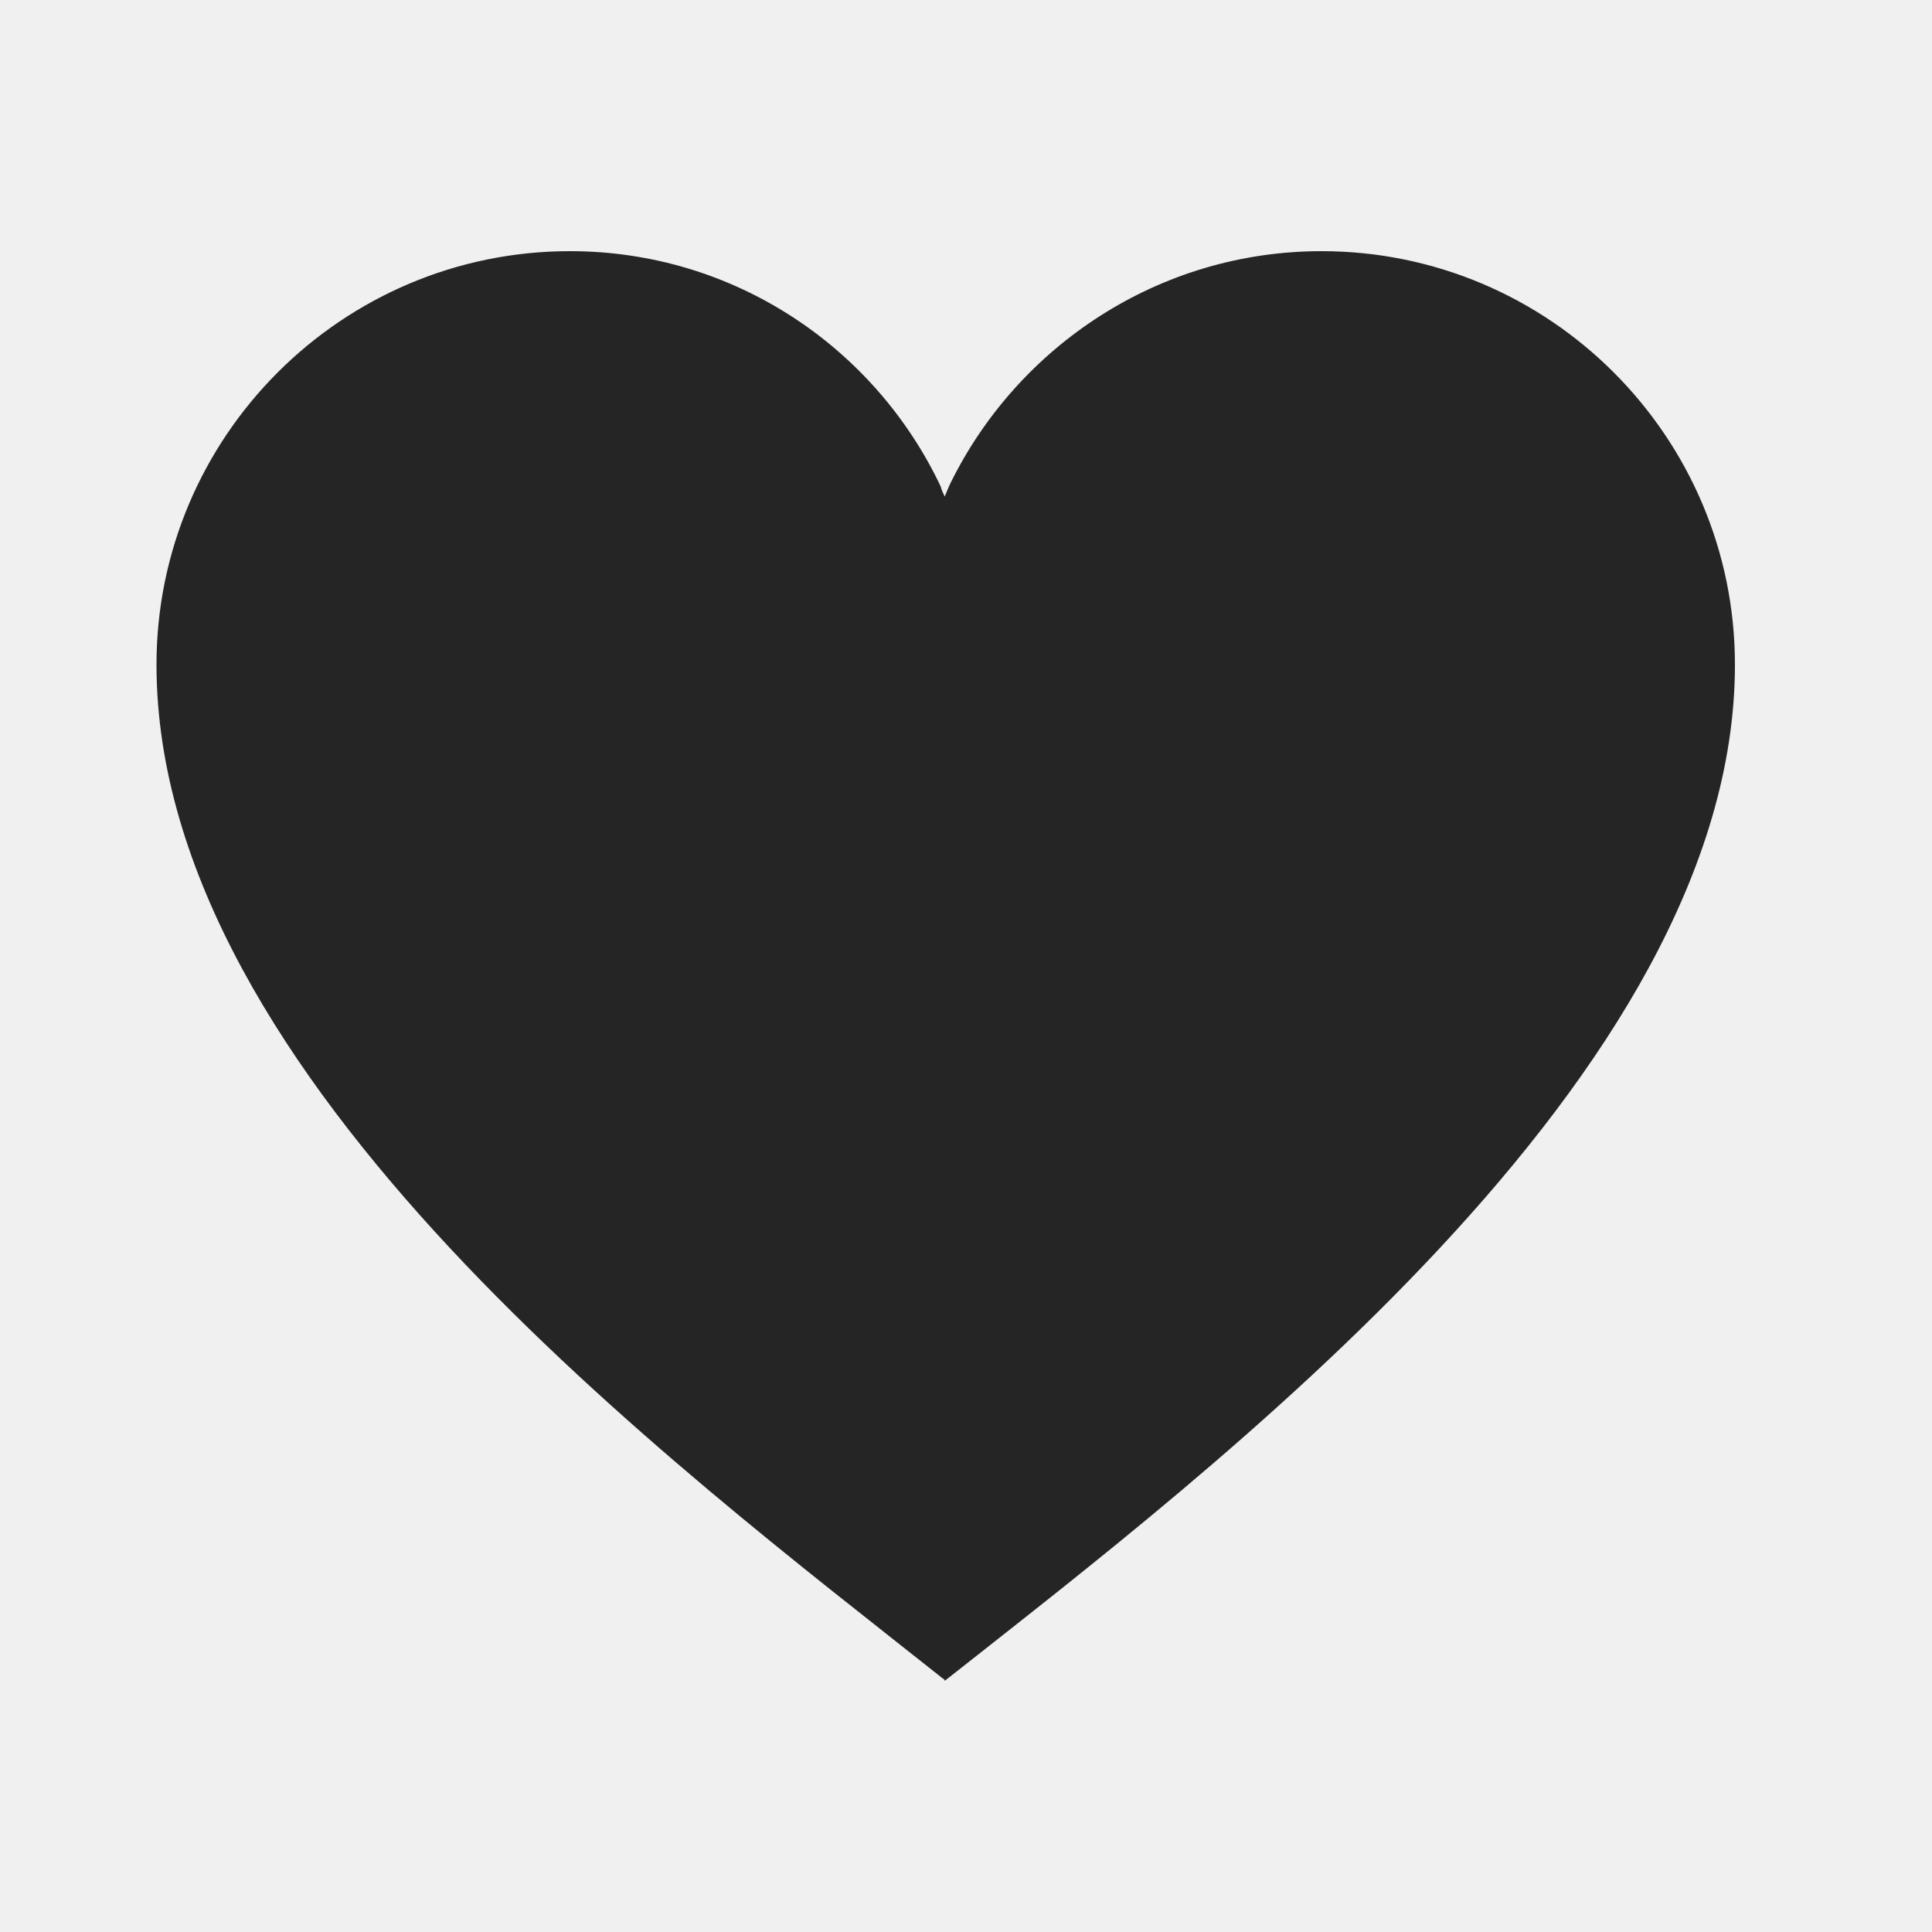
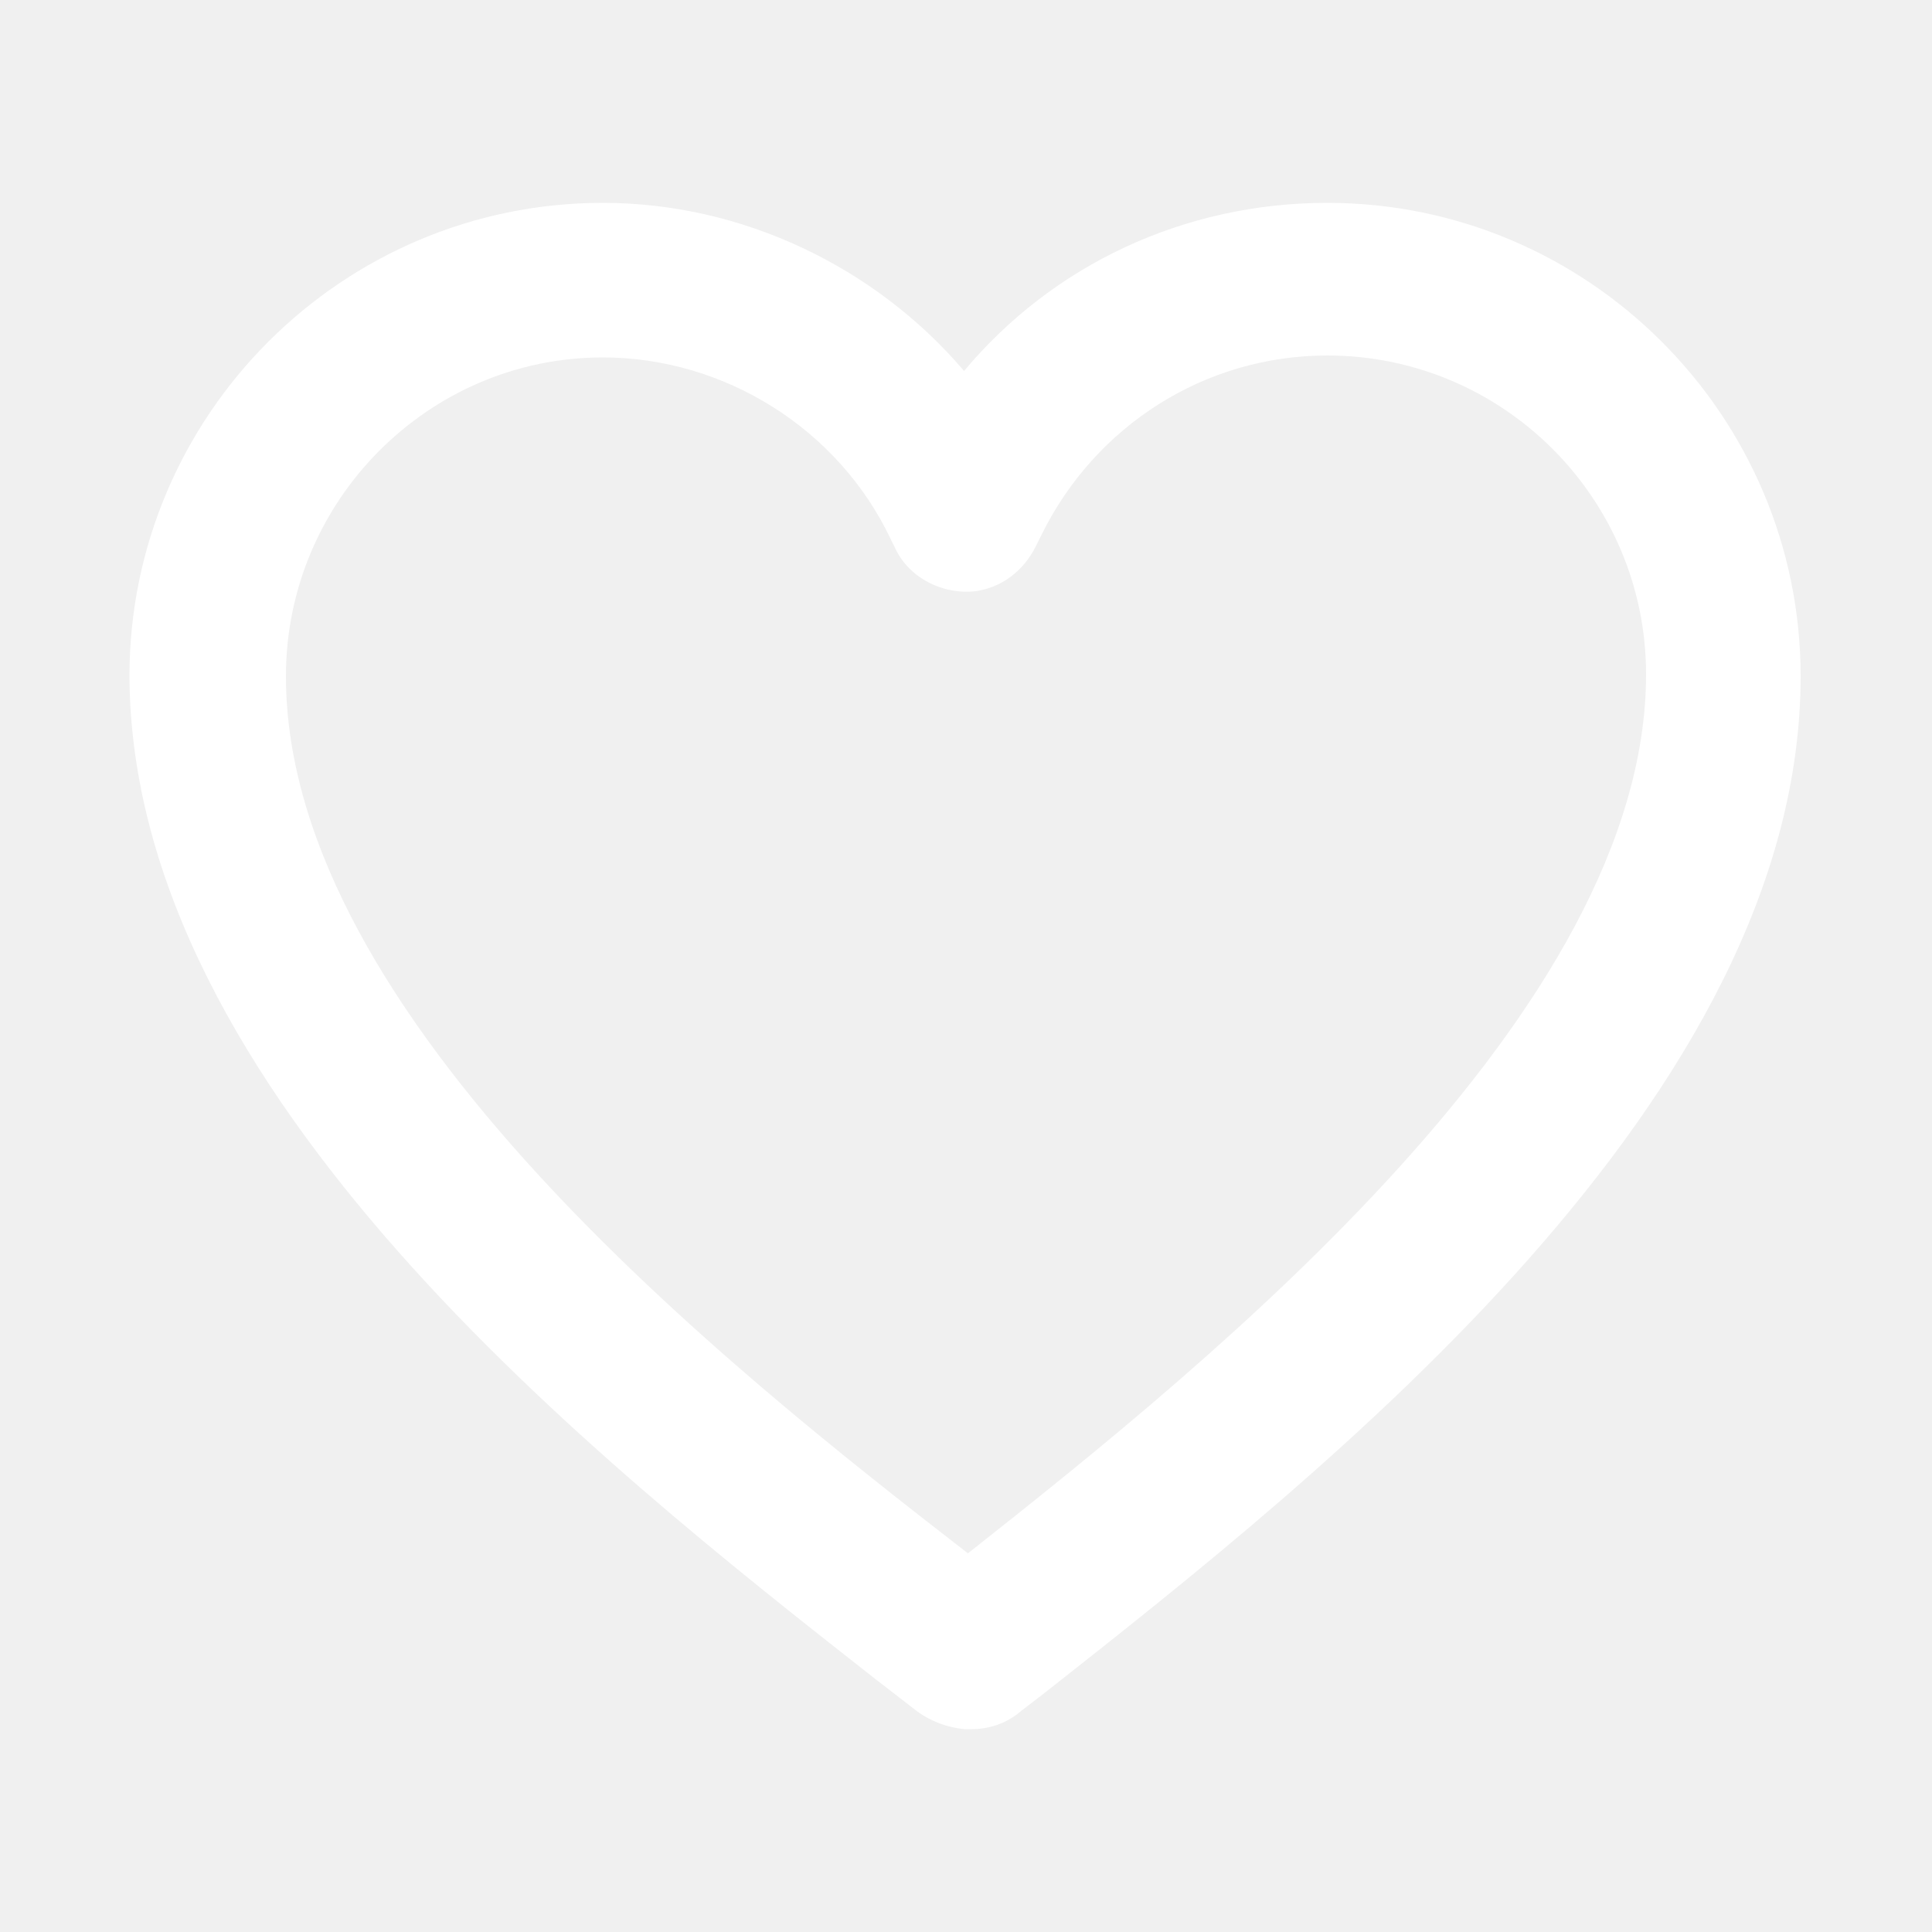
- <svg xmlns="http://www.w3.org/2000/svg" height="100px" width="100px" fill="#252525" version="1.1" x="0px" y="0px" viewBox="0 0 100 100" style="enable-background:new 0 0 100 100;" xml:space="preserve">
+ <svg xmlns="http://www.w3.org/2000/svg" height="100px" width="100px" fill="#ffffff" version="1.1" x="0px" y="0px" viewBox="0 0 100 100" style="enable-background:new 0 0 100 100;" xml:space="preserve">
  <style type="text/css">
- 	.st0{fill:none;stroke:#252525;stroke-width:4;stroke-linejoin:round;stroke-miterlimit:10;}
- 	.st1{fill:#252525;}
- 	.st2{fill:none;stroke:#252525;stroke-width:4;stroke-linecap:round;stroke-linejoin:round;stroke-miterlimit:10;}
- 	.st3{fill:none;stroke:#252525;stroke-width:2;stroke-linejoin:round;stroke-miterlimit:10;}
- 	.st4{fill:none;stroke:#252525;stroke-miterlimit:10;}
- 	.st5{fill:none;stroke:#252525;stroke-width:8;stroke-linejoin:round;stroke-miterlimit:10;}
- 	.st6{fill:none;stroke:#252525;stroke-width:4;stroke-linejoin:round;stroke-miterlimit:10;}
- 	.st7{fill:none;stroke:#252525;stroke-width:8;stroke-linecap:round;stroke-linejoin:round;stroke-miterlimit:10;}
- 	.st8{stroke:#252525;stroke-width:4;stroke-linecap:round;stroke-linejoin:round;stroke-miterlimit:10;}
- 	.st9{fill:#252525;stroke:#252525;stroke-width:4;stroke-miterlimit:10;}
- 	.st10{fill:#252525;stroke:#252525;stroke-width:4;stroke-linecap:round;stroke-miterlimit:10;}
- 	.st11{fill:none;stroke:#252525;stroke-width:4;stroke-miterlimit:10;}
- 	.st12{stroke:#252525;stroke-width:2;stroke-linejoin:round;stroke-miterlimit:10;}
+ 	.st0{fill:none;stroke:#ffffff;stroke-width:4;stroke-linejoin:round;stroke-miterlimit:10;}
+ 	.st1{fill:#ffffff;}
+ 	.st2{fill:none;stroke:#ffffff;stroke-width:4;stroke-linecap:round;stroke-linejoin:round;stroke-miterlimit:10;}
+ 	.st3{fill:none;stroke:#ffffff;stroke-width:2;stroke-linejoin:round;stroke-miterlimit:10;}
+ 	.st4{fill:none;stroke:#ffffff;stroke-miterlimit:10;}
+ 	.st5{fill:none;stroke:#ffffff;stroke-width:8;stroke-linejoin:round;stroke-miterlimit:10;}
+ 	.st6{fill:none;stroke:#ffffff;stroke-width:4;stroke-linejoin:round;stroke-miterlimit:10;}
+ 	.st7{fill:none;stroke:#ffffff;stroke-width:8;stroke-linecap:round;stroke-linejoin:round;stroke-miterlimit:10;}
+ 	.st8{stroke:#ffffff;stroke-width:4;stroke-linecap:round;stroke-linejoin:round;stroke-miterlimit:10;}
+ 	.st9{fill:#ffffff;stroke:#ffffff;stroke-width:4;stroke-miterlimit:10;}
+ 	.st10{fill:#ffffff;stroke:#ffffff;stroke-width:4;stroke-linecap:round;stroke-miterlimit:10;}
+ 	.st11{fill:none;stroke:#ffffff;stroke-width:4;stroke-miterlimit:10;}
+ 	.st12{stroke:#ffffff;stroke-width:2;stroke-linejoin:round;stroke-miterlimit:10;}
</style>
  <g>
-     <path d="M48.7,86.8c0.1,0.1,0.2,0.1,0.2,0.2l0,0c13.8-10.9,40.9-31.3,40.9-52.6c0-11.8-9.6-21.4-21.4-21.4c-8.4,0-15.7,4.9-19.2,12   c0,0,0,0,0,0c-0.1,0.2-0.3,0.7-0.3,0.7l0,0c0,0-0.2-0.4-0.2-0.5C45.3,18,38,13,29.5,13C17.7,13,8.1,22.6,8.1,34.4   C8.1,55.9,35.1,76,48.7,86.8z" />
+     <path d="M45.3,86.9l2.2,1.7c0.7,0.5,1.5,0.8,2.4,0.9l0.3,0c0,0,0.1,0,0.1,0c0.9,0,1.8-0.3,2.5-0.9l1.3-1   C68.7,76.1,93.2,56.8,93.2,35c0-13.5-11-24.5-24.5-24.5c-7.4,0-14.2,3.2-18.8,8.7c-4.6-5.4-11.5-8.7-18.7-8.7   c-13.5,0-24.5,11-24.5,24.5C6.8,56.6,30.9,75.6,45.3,86.9z M31.2,18.5c6.3,0,12.2,3.7,14.9,9.4l0.2,0.4c0.7,1.6,2.5,2.5,4.2,2.3   c1.4-0.2,2.5-1.1,3.1-2.3c0,0,0.2-0.4,0.3-0.6c2.8-5.7,8.5-9.3,14.8-9.3c9.1,0,16.5,7.4,16.5,16.5c0,17.4-22.3,35.4-35.1,45.5   C37.7,70.8,14.8,52.7,14.8,35C14.8,25.9,22.2,18.5,31.2,18.5z" />
  </g>
</svg>
